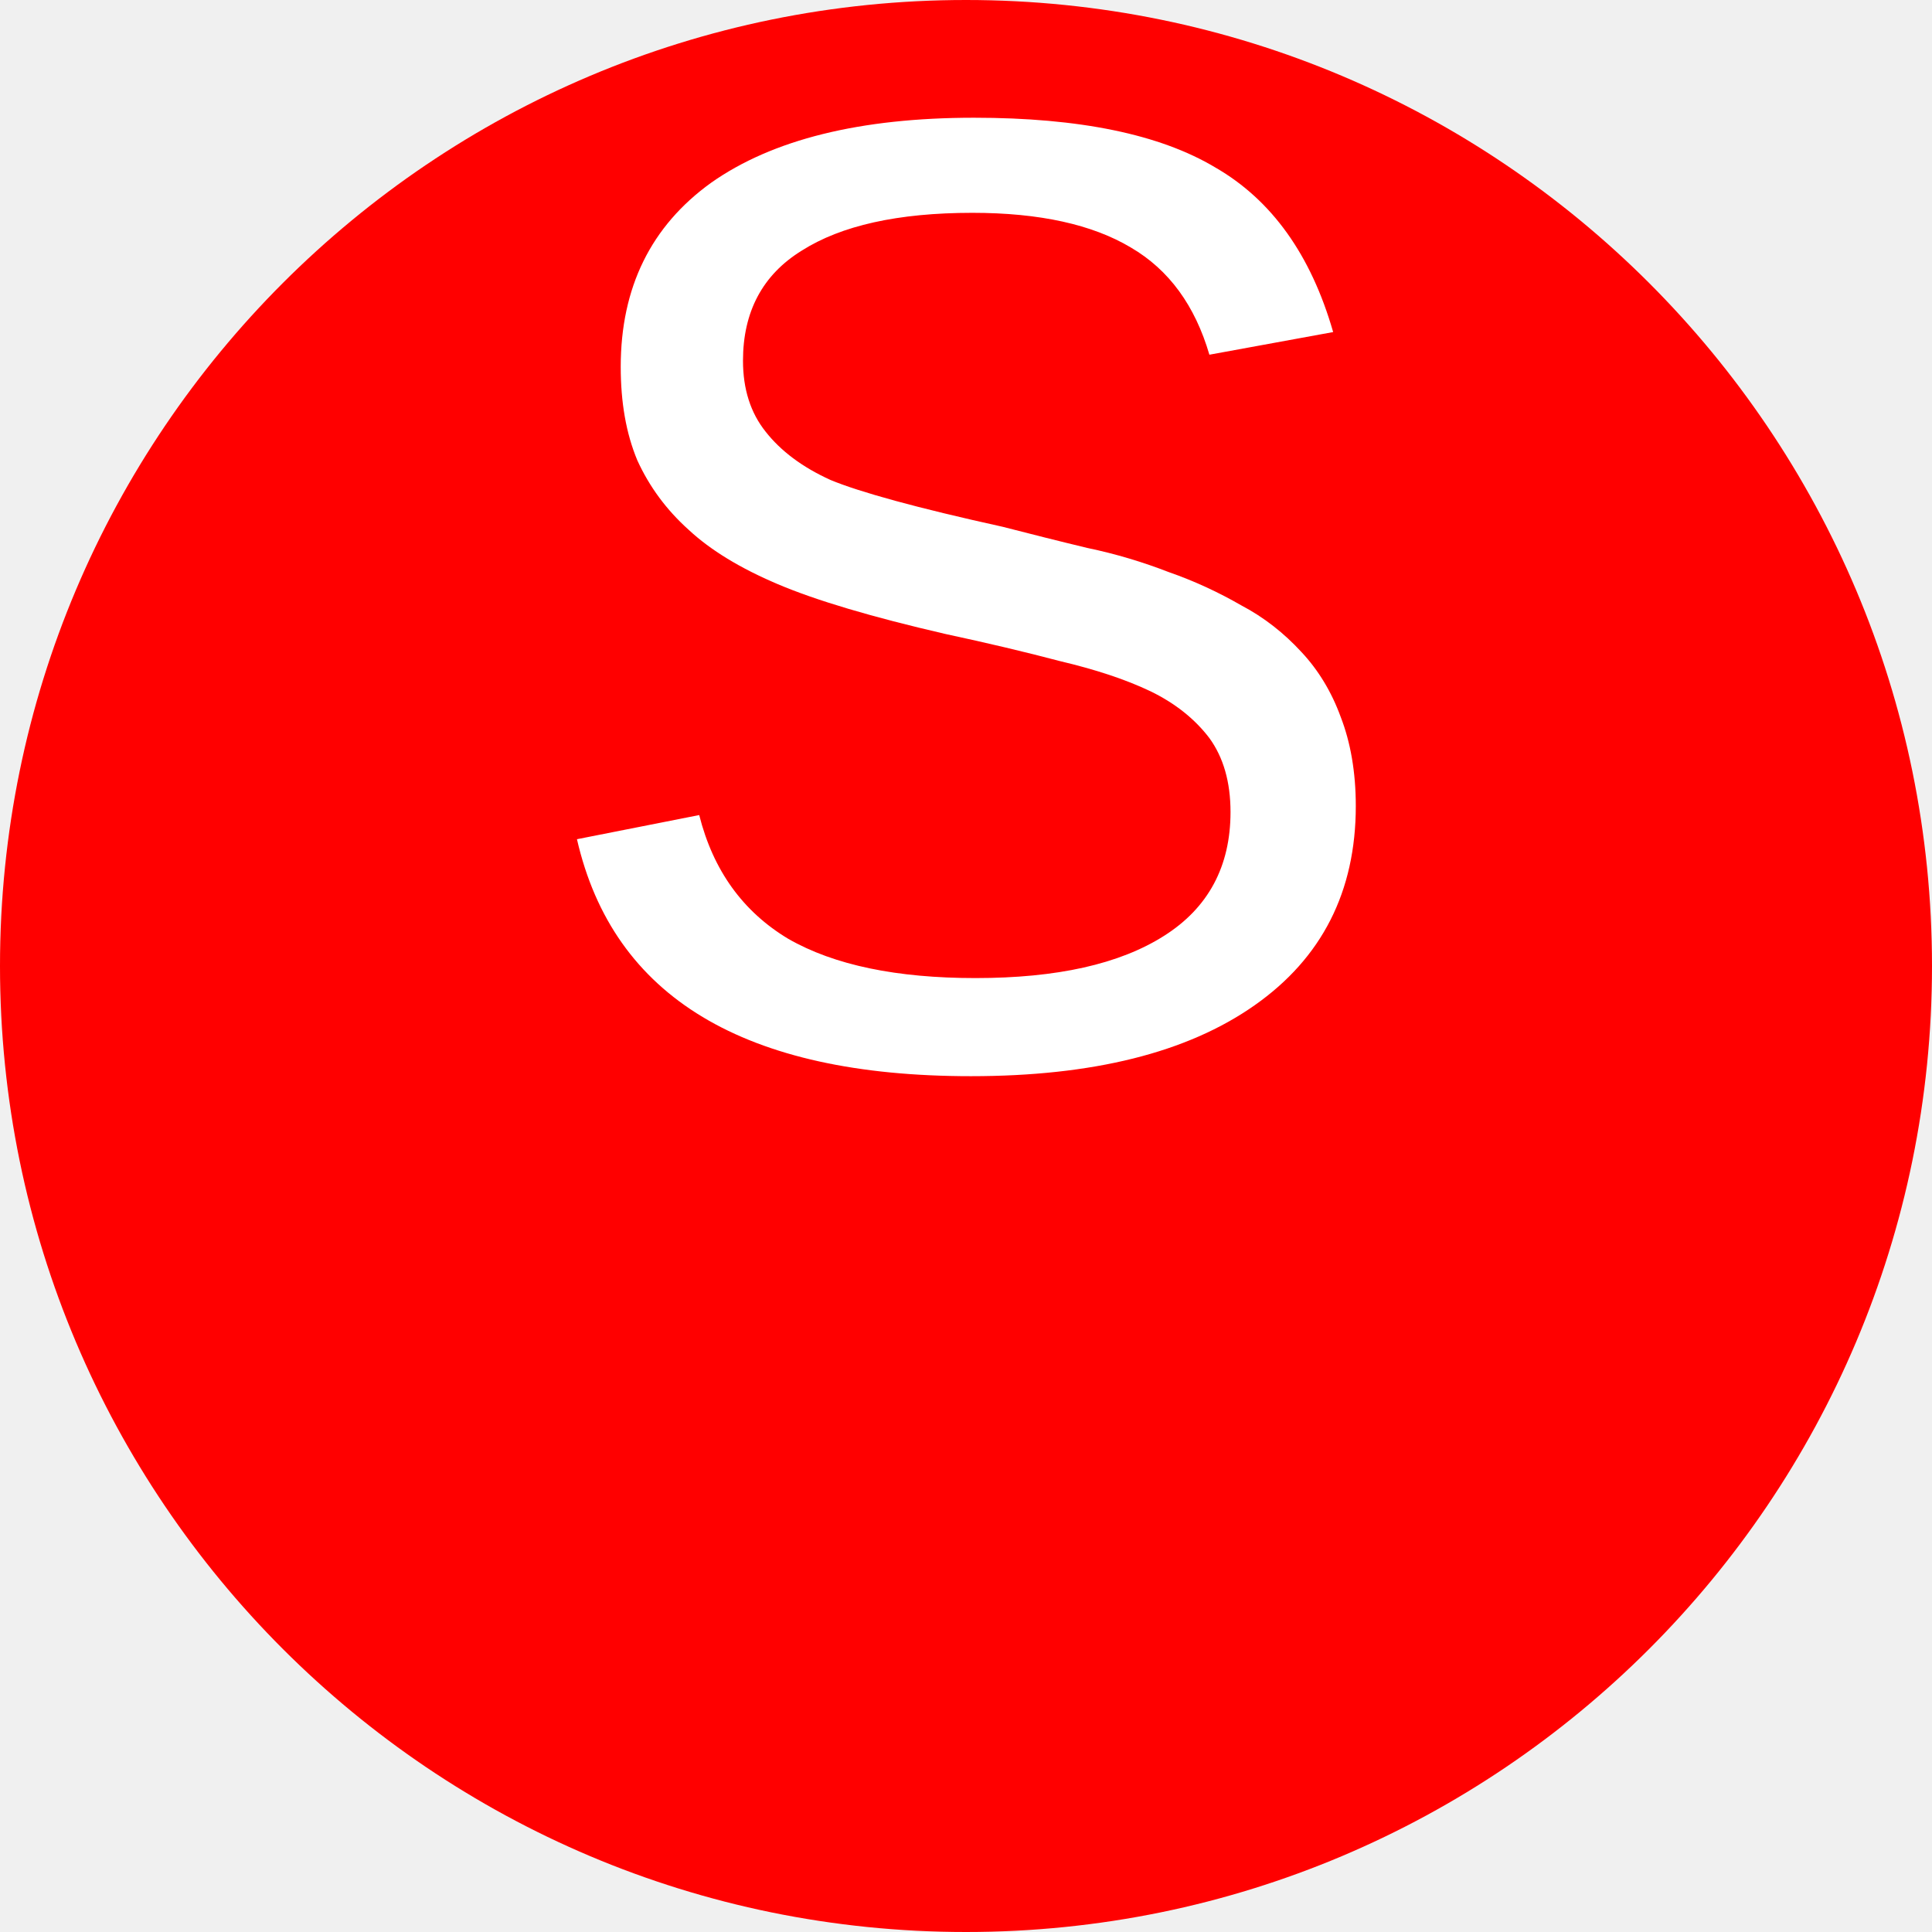
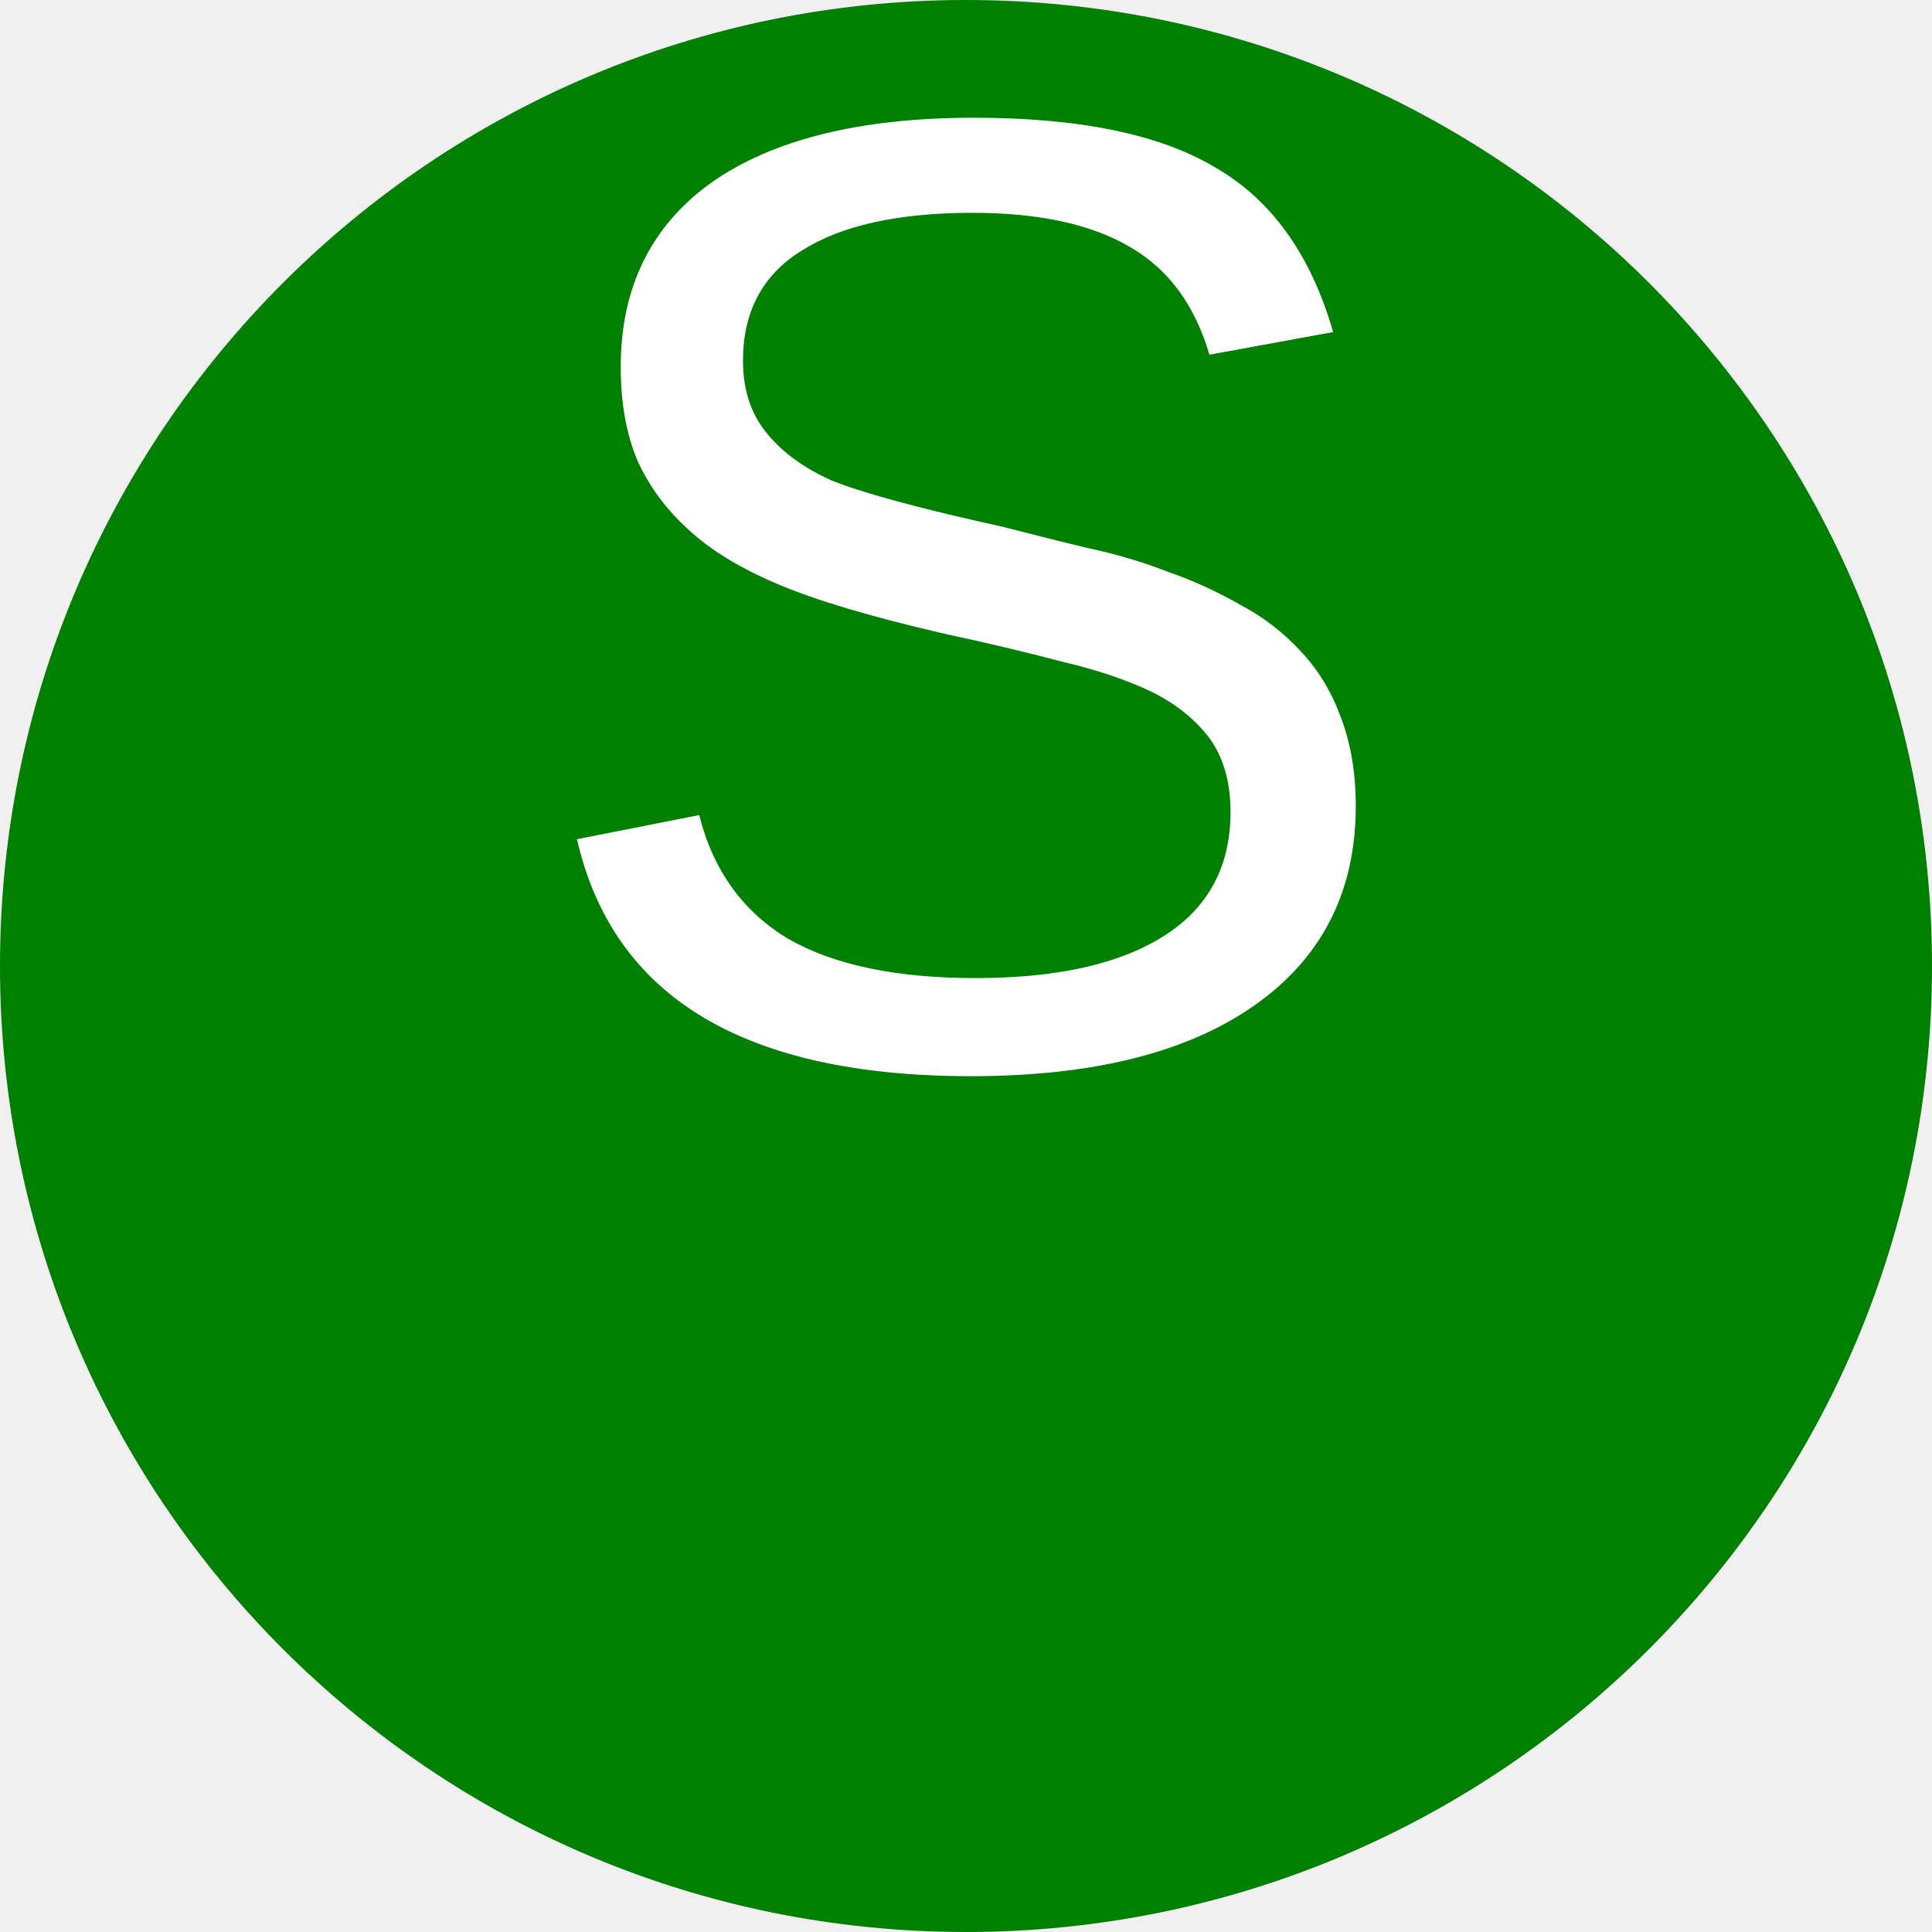
<svg xmlns="http://www.w3.org/2000/svg" viewBox="0 0 20 20" fill="none">
-   <rect width="20" height="20" rx="10" fill="red" />
+   <rect width="20" height="20" rx="10" fill="green" />
  <text x="50%" y="55%" alignment-baseline="middle" text-anchor="middle" fill="white" font-size="14px" font-family="Arial, sans-serif">S</text>
</svg>
